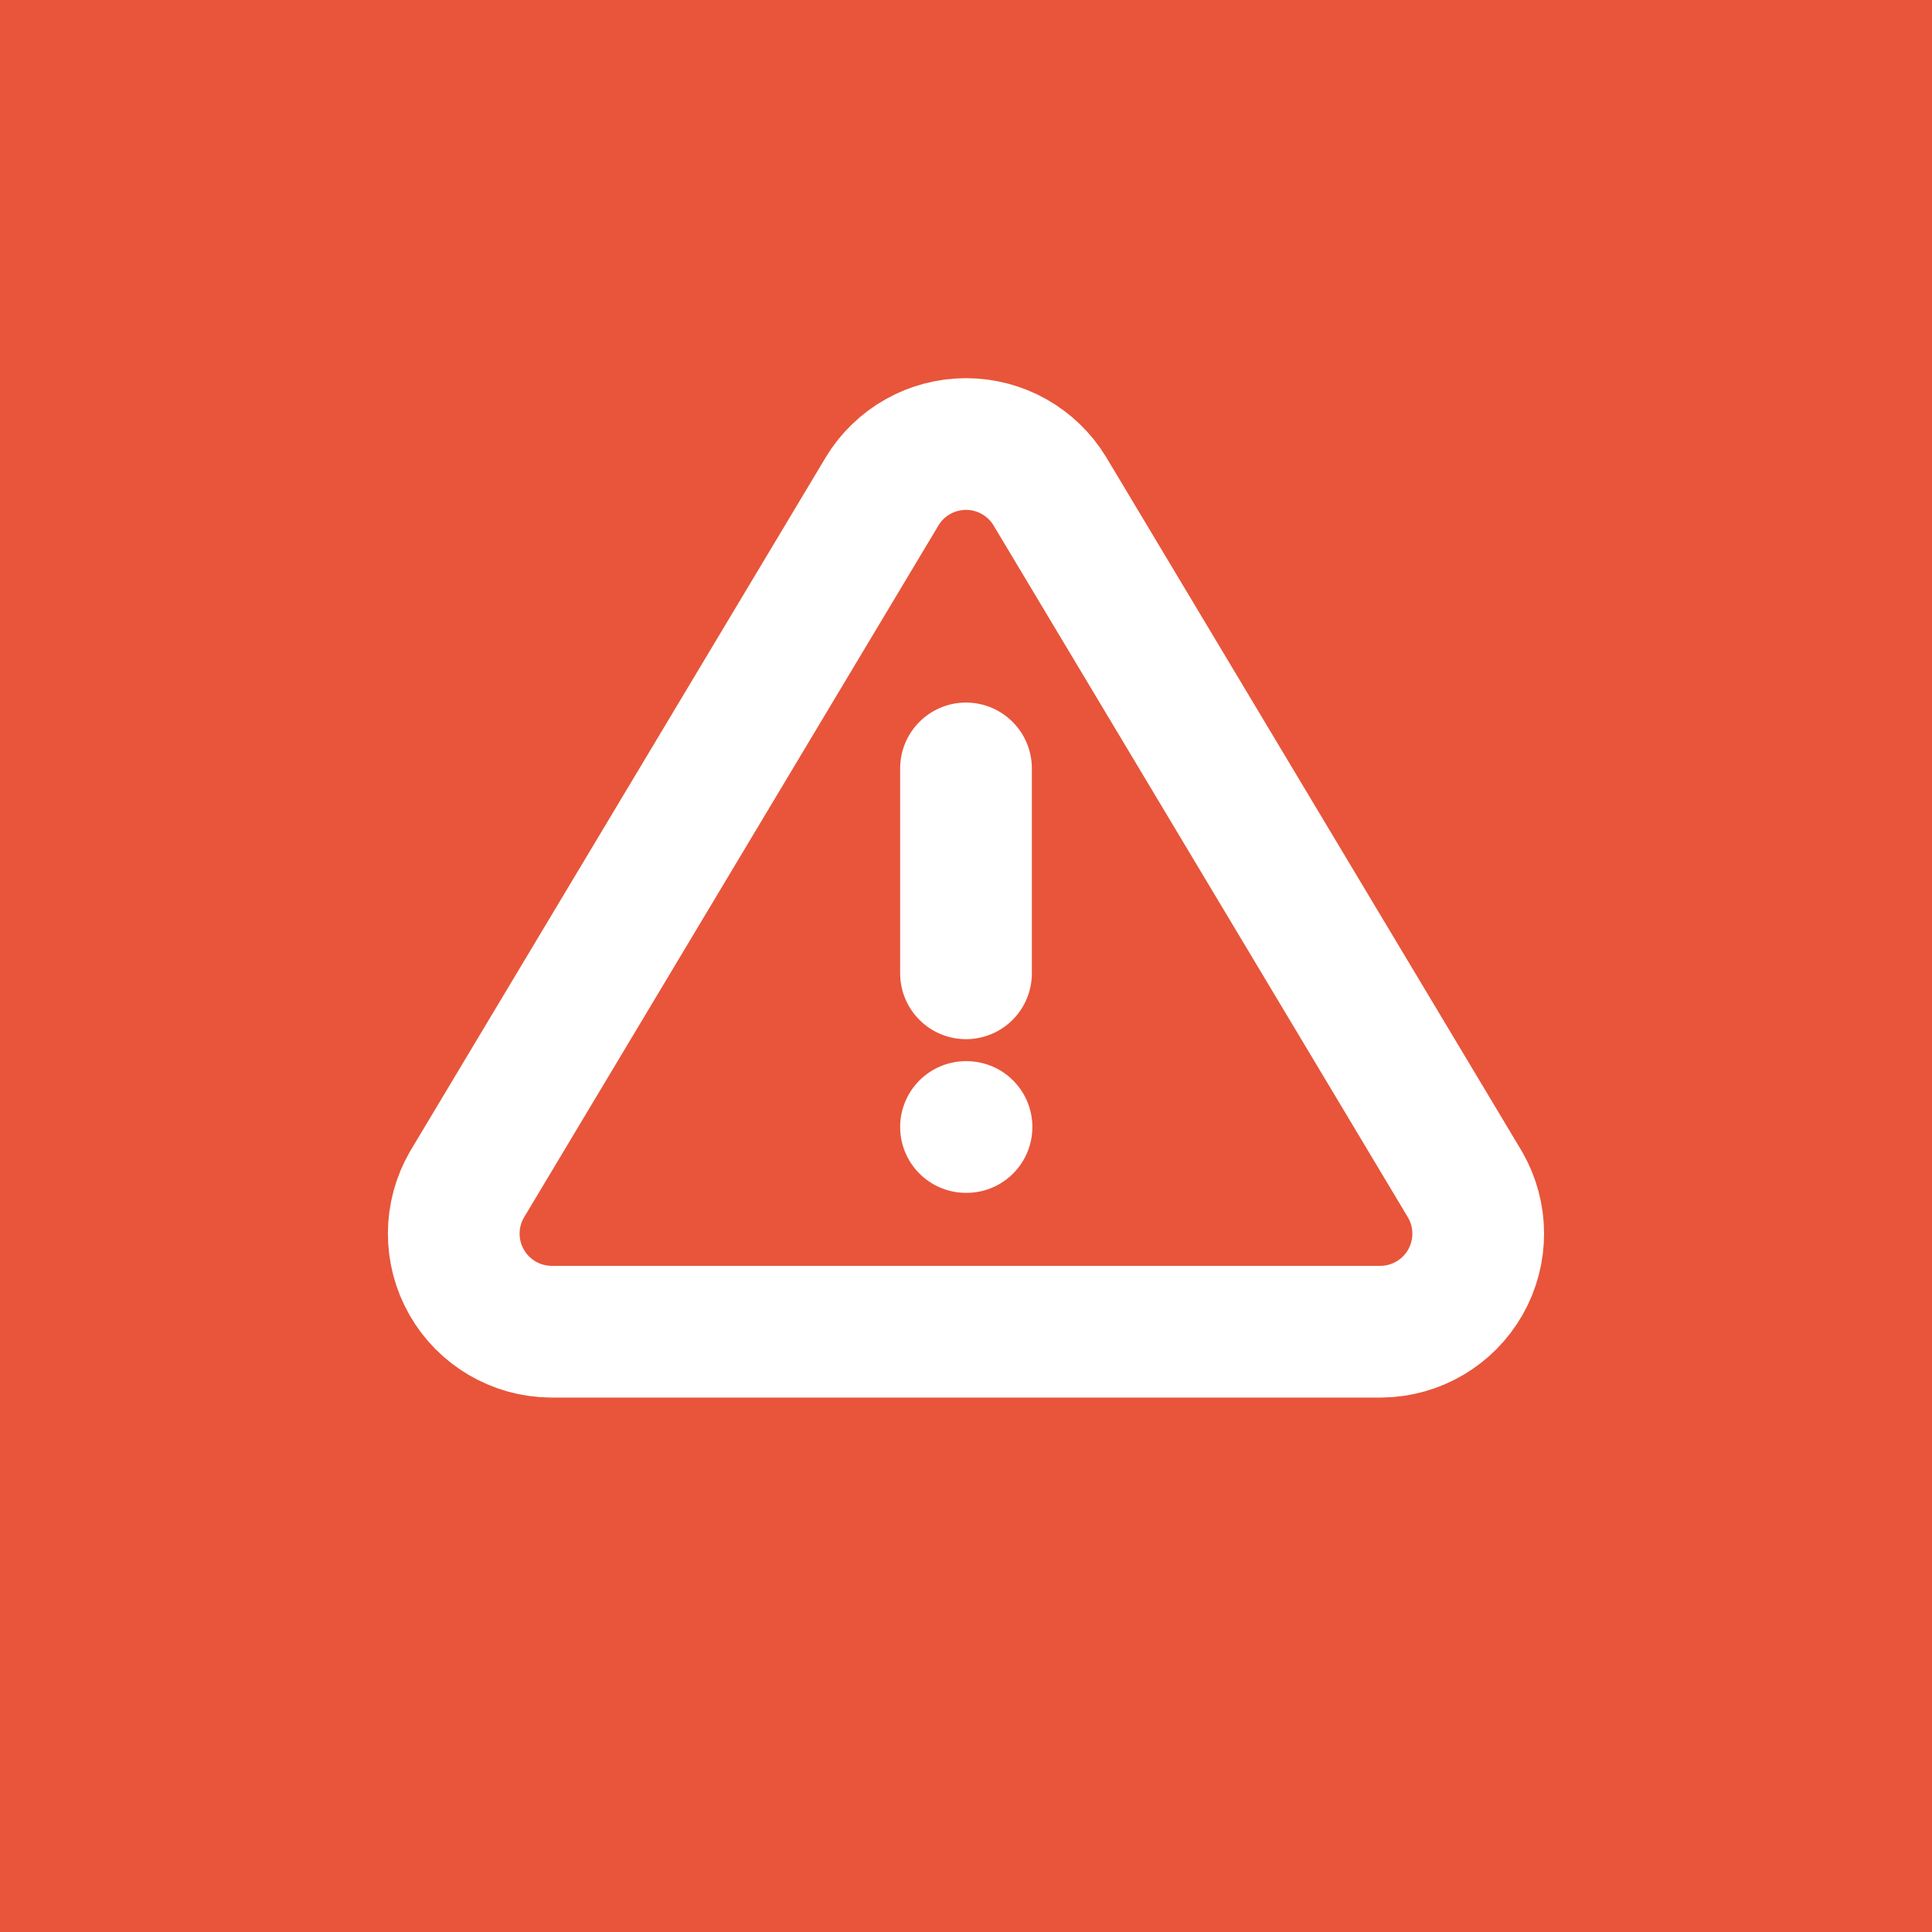
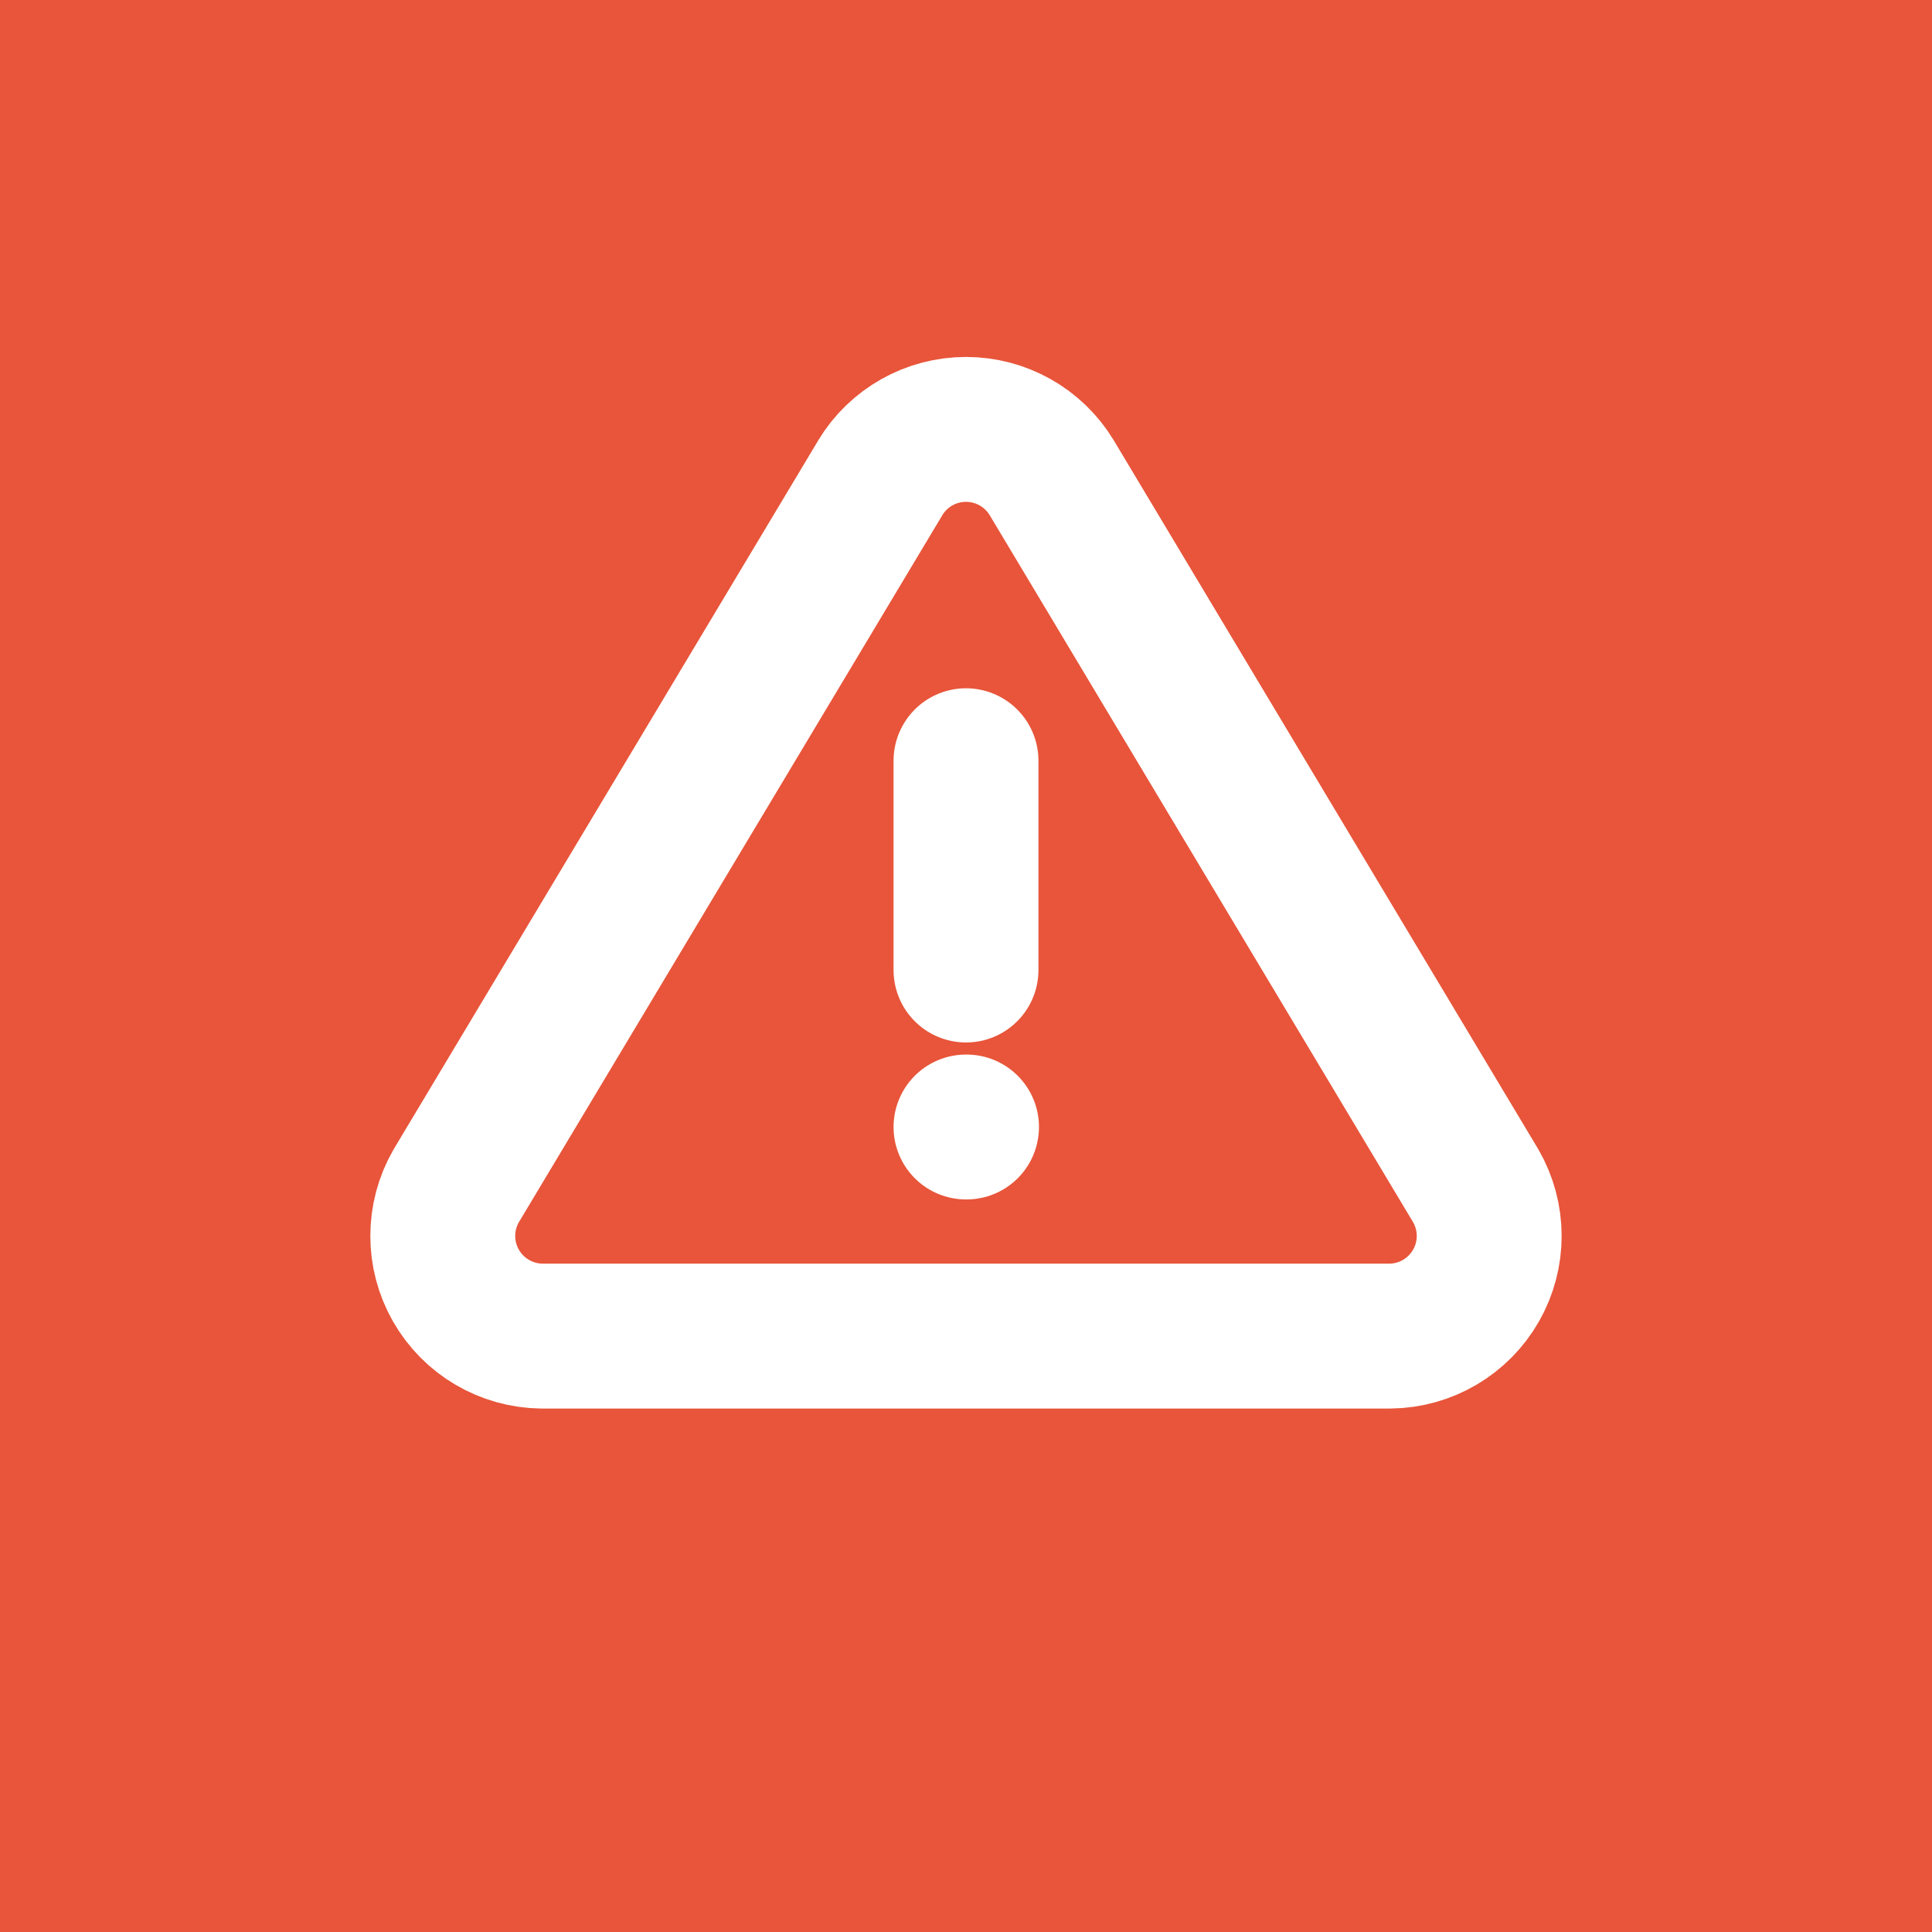
- <svg xmlns="http://www.w3.org/2000/svg" viewBox="1698 666 44 44" width="44" height="44">
-   <rect x="1698" y="666" width="44" height="44" fill="#E8553A" />
-   <g transform="translate(1706 673) scale(1.166667)" fill="none" stroke="#FFFFFF" stroke-width="2.571" stroke-linecap="round" stroke-linejoin="round">
+ <svg xmlns="http://www.w3.org/2000/svg" viewBox="1700 627 40 40" width="40" height="40">
+   <rect x="1700" y="627" width="40" height="40" fill="#E8553A" />
+   <g transform="translate(1707 633) scale(1.083333)" fill="none" stroke="#FFFFFF" stroke-width="2.769" stroke-linecap="round" stroke-linejoin="round">
    <path d="M12 9v4" />
    <path d="M10.363 3.591l-8.106 13.534a1.914 1.914 0 0 0 1.636 2.871h16.214a1.914 1.914 0 0 0 1.636 -2.87l-8.106 -13.536a1.914 1.914 0 0 0 -3.274 0z" />
    <path d="M12 16h.01" />
  </g>
</svg>
